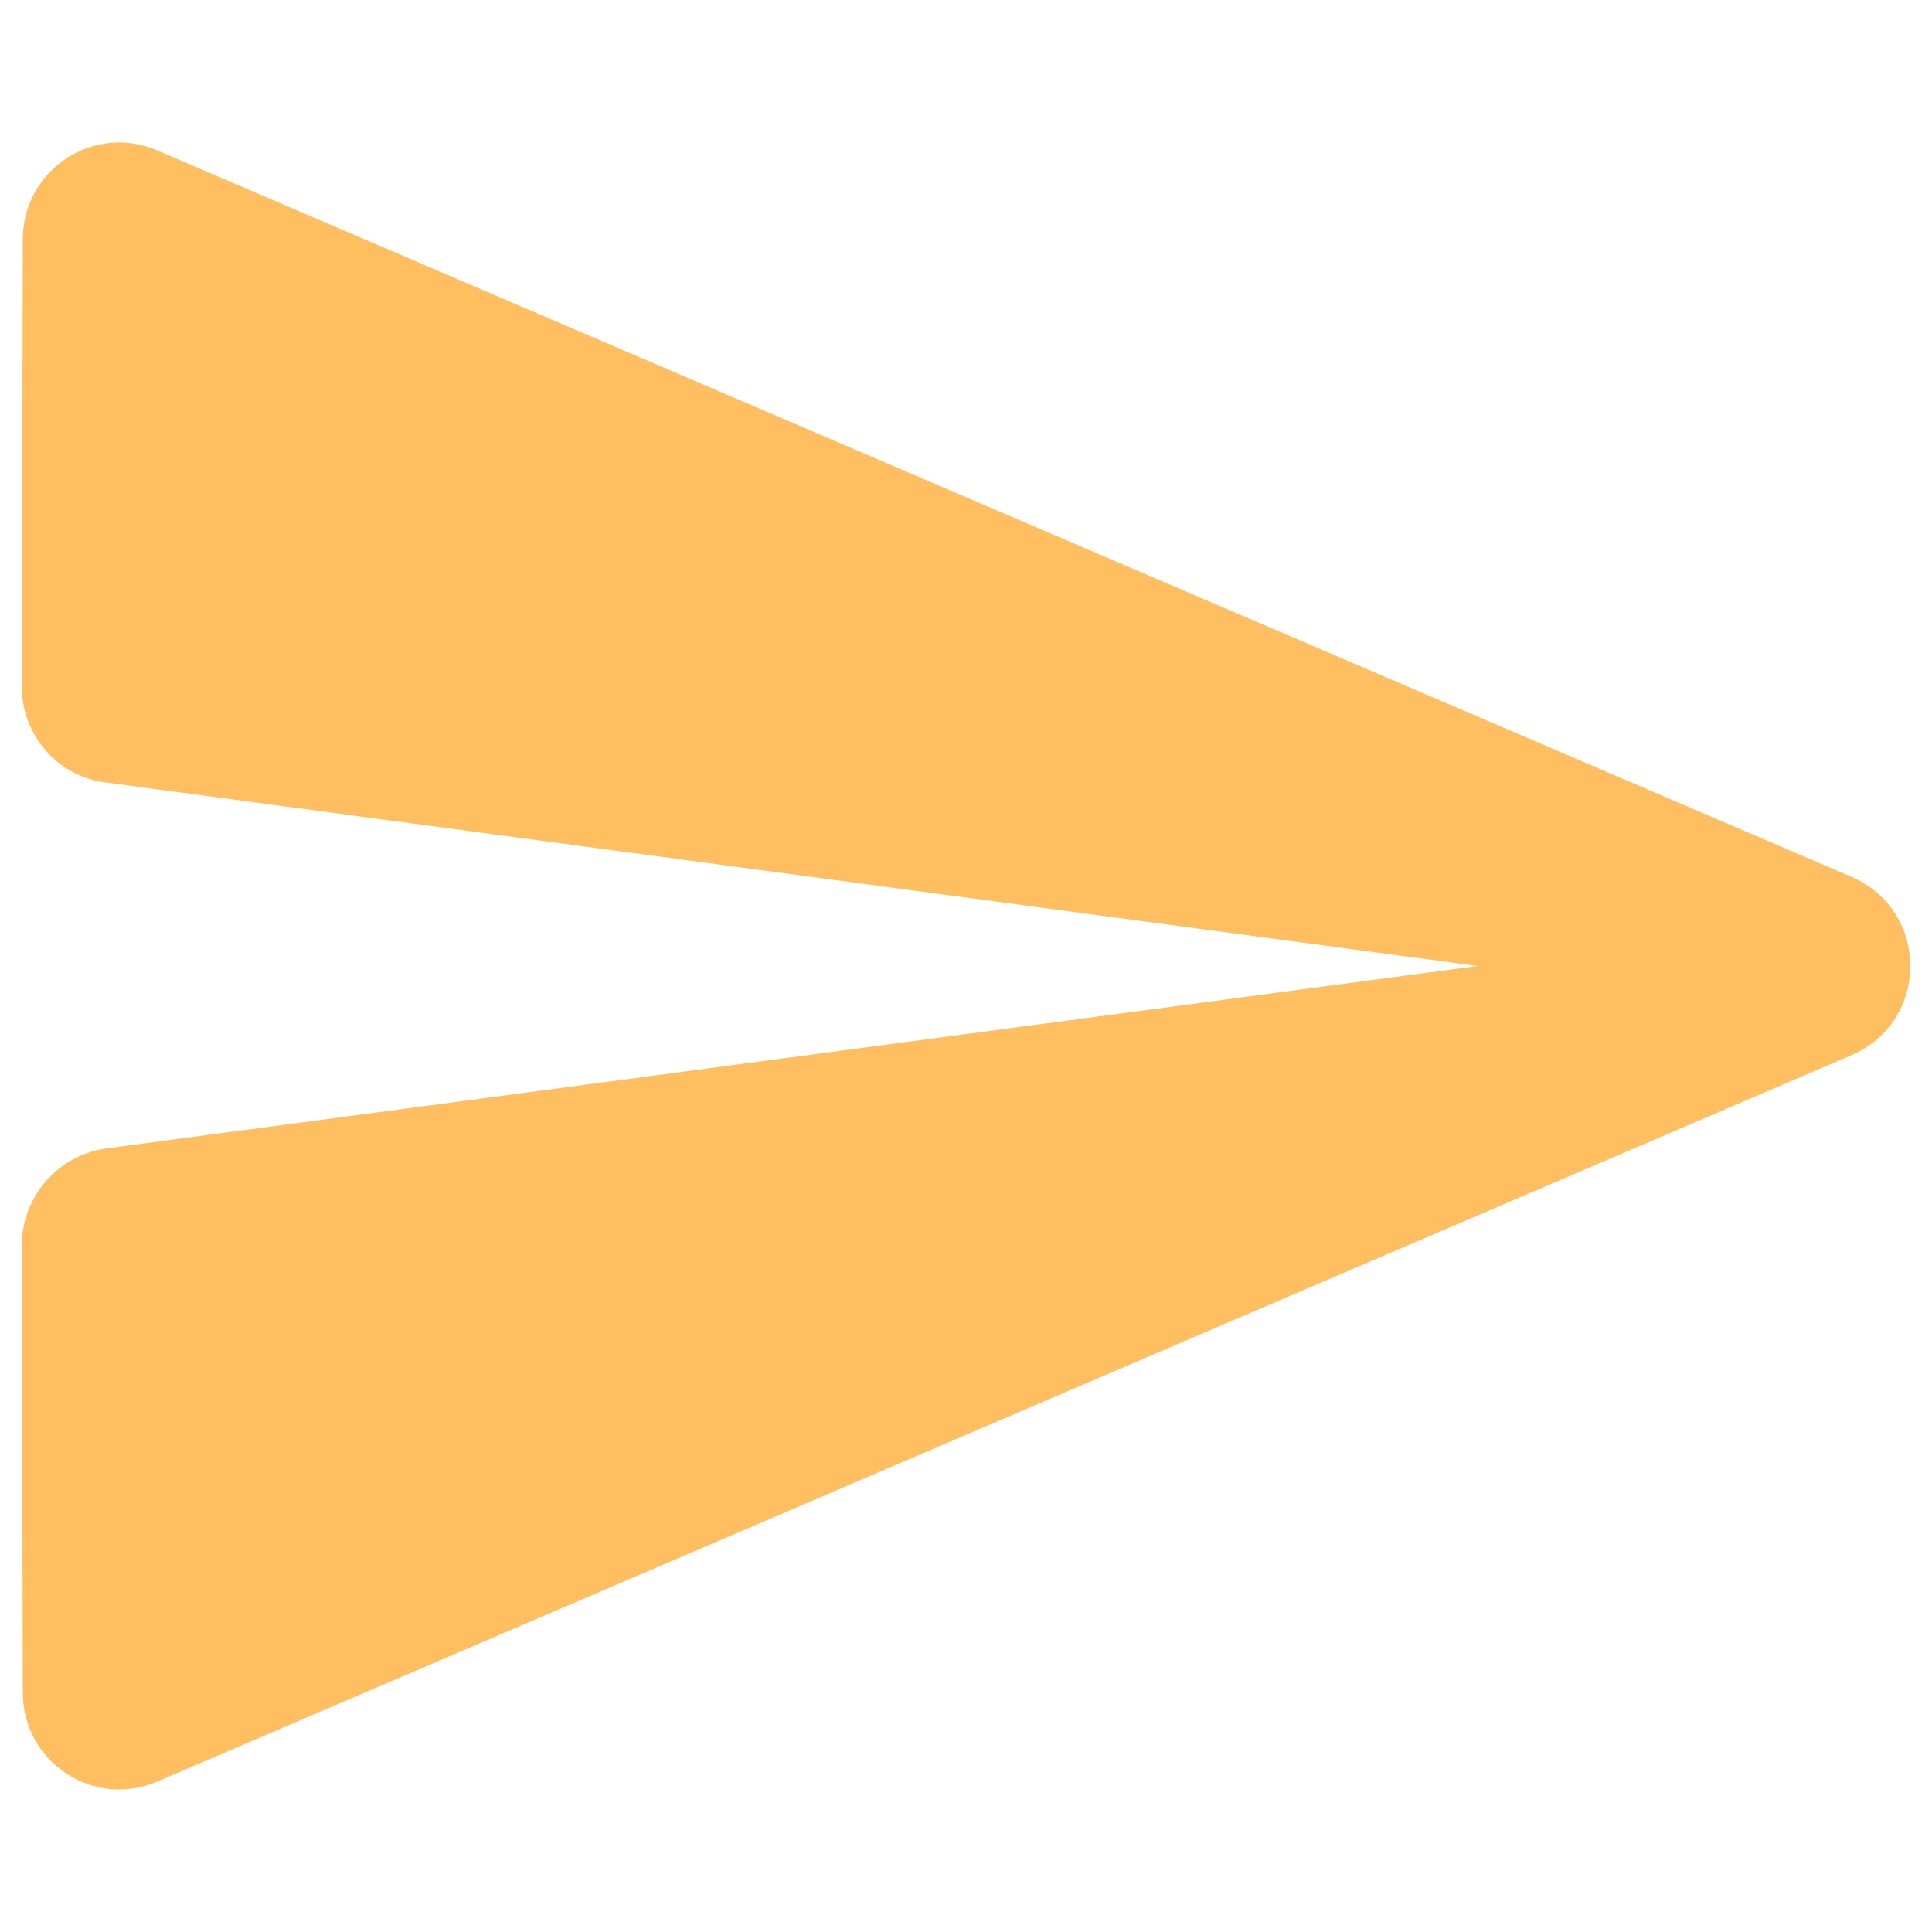
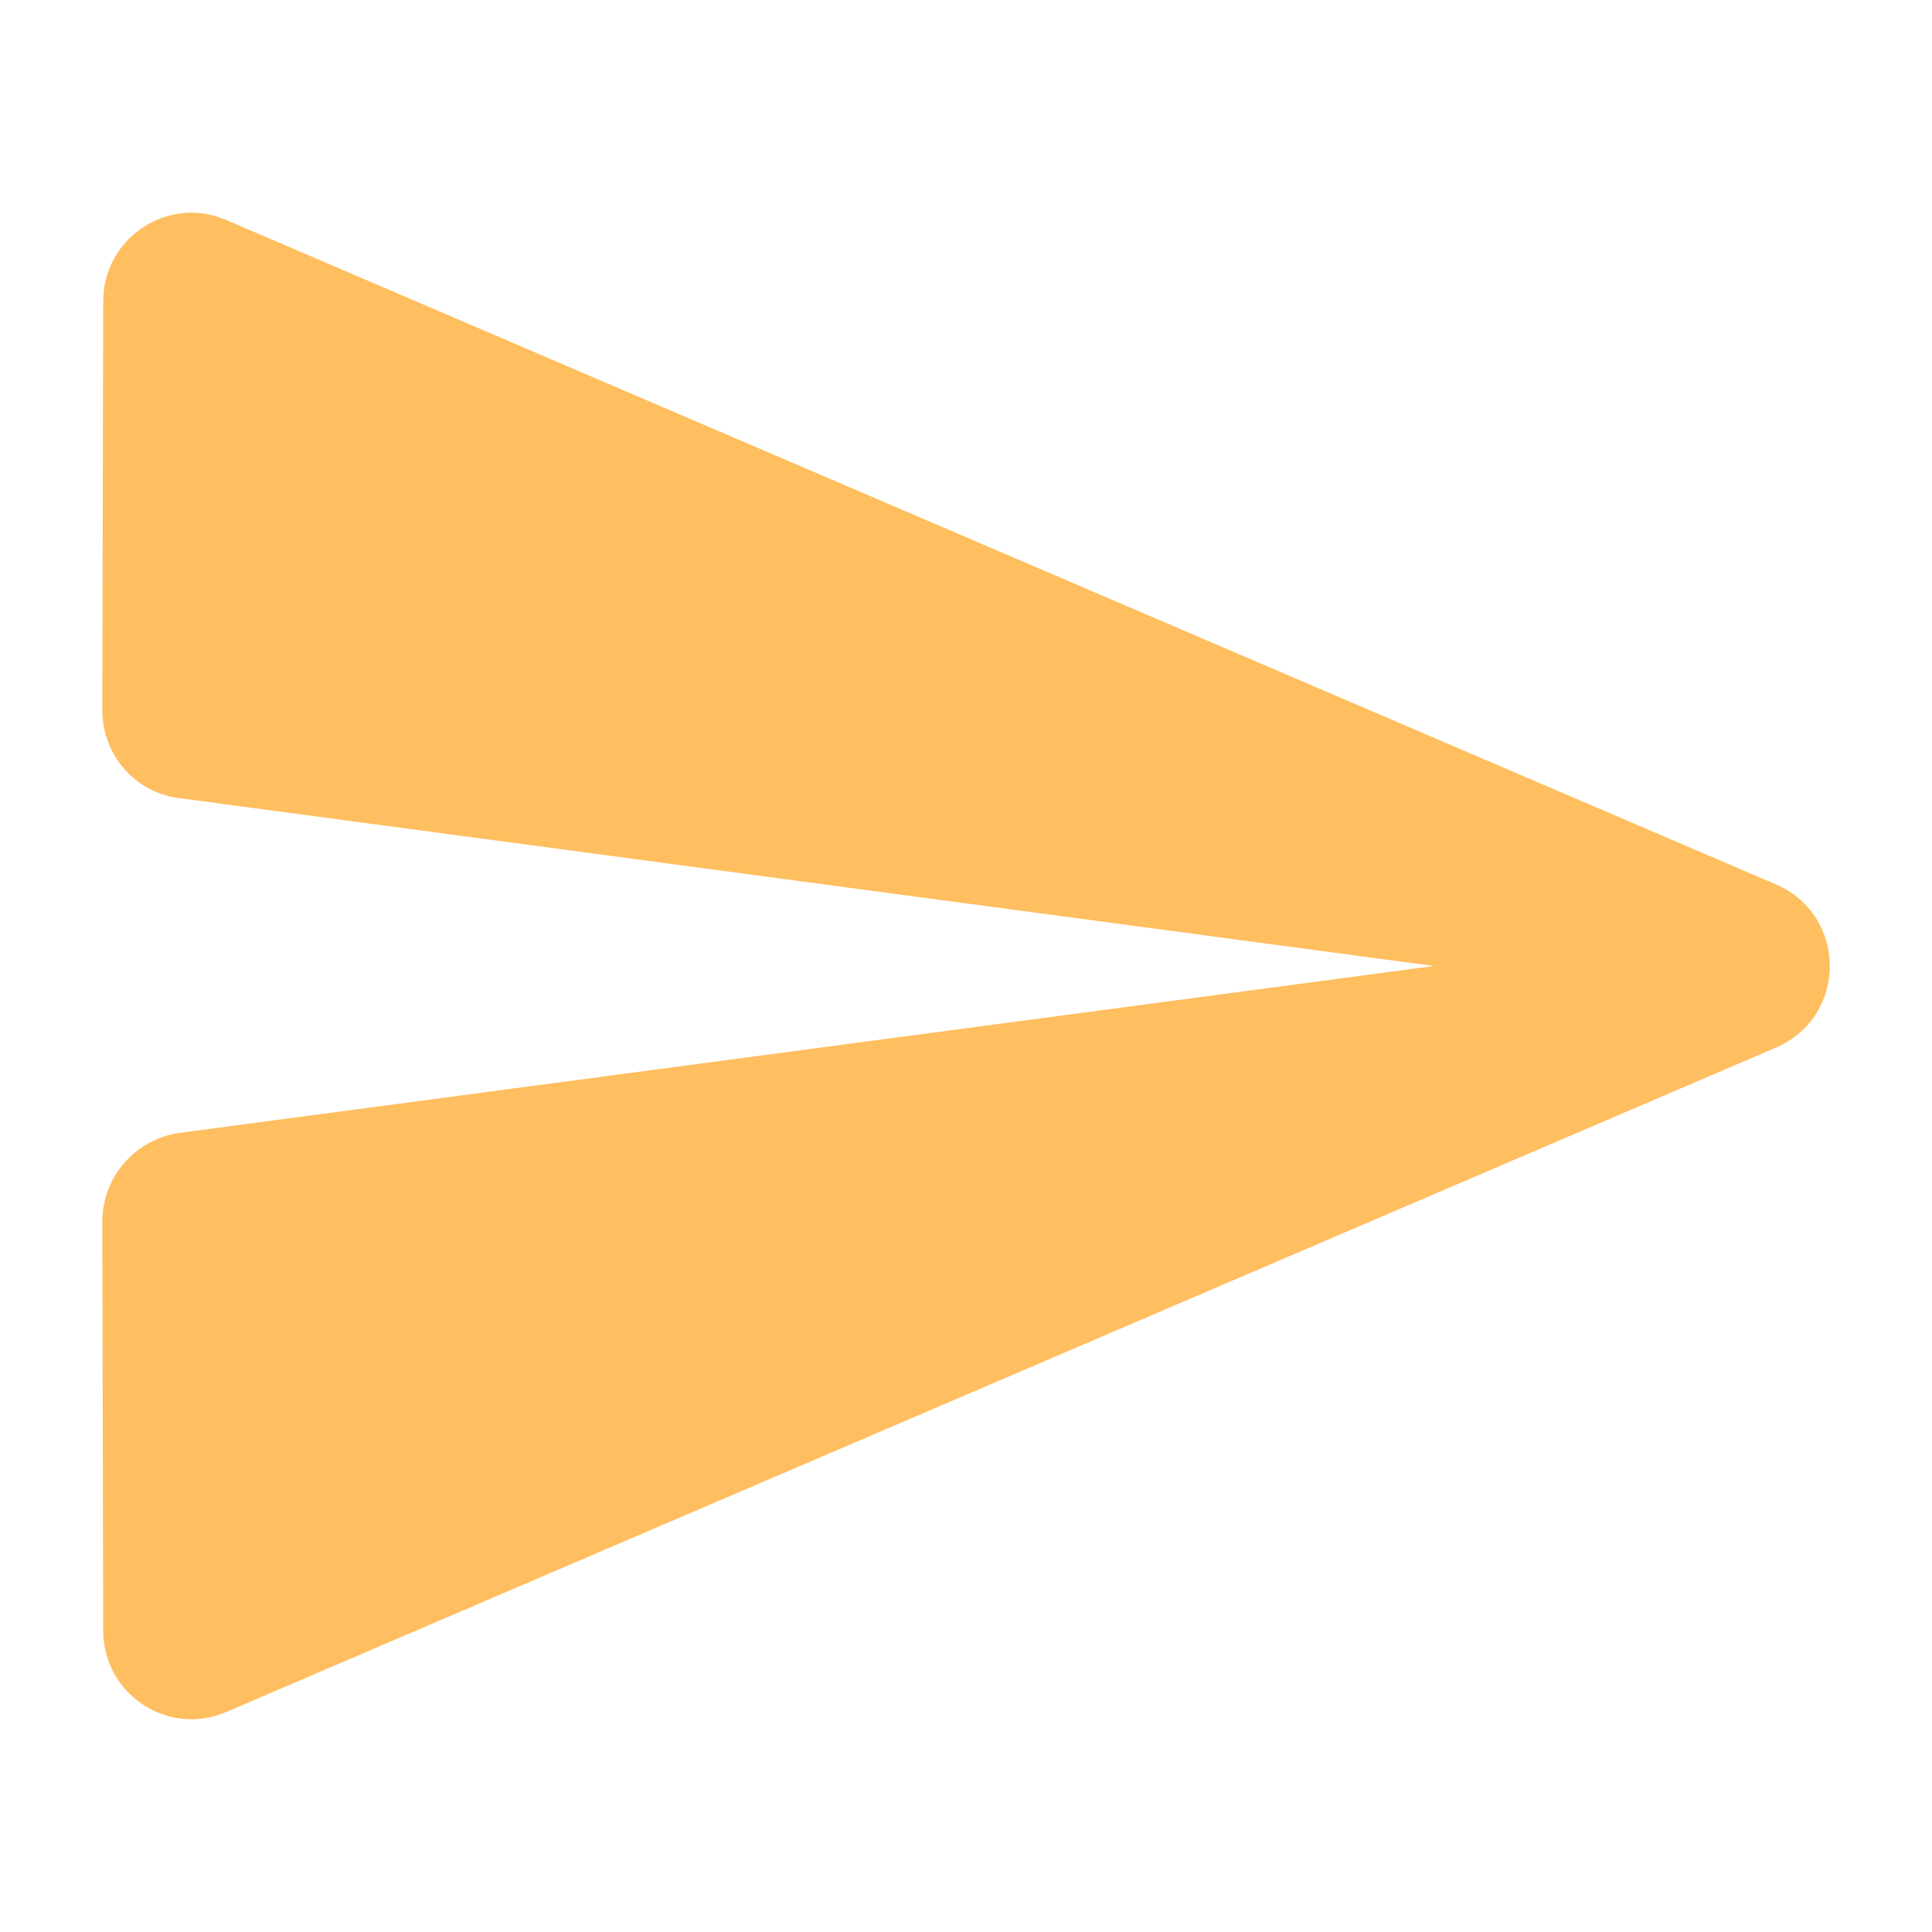
<svg xmlns="http://www.w3.org/2000/svg" width="36pt" height="36pt" viewBox="0 0 36 36" version="1.1" id="svg826">
  <defs id="defs830" />
-   <g id="surface1" transform="matrix(1.20556,0,0,1.20556,-3.700191,-3.70009)" style="stroke-width:0.829">
-     <path style="fill:#ff9700;fill-opacity:0.627;fill-rule:nonzero;stroke:none;stroke-width:0.789" d="M 5.508,30.602 31.684,19.379 c 1.215,-0.523 1.215,-2.234 0,-2.758 L 5.508,5.398 C 4.516,4.965 3.422,5.699 3.422,6.766 L 3.406,13.68 c 0,0.75 0.555,1.395 1.305,1.484 L 25.906,18 4.711,20.82 c -0.75,0.105 -1.305,0.75 -1.305,1.5 l 0.016,6.914 c 0,1.066 1.094,1.801 2.086,1.367 z m 0,0" id="path823" />
+   <g id="surface1" transform="matrix(1.10278,0,0,1.10278,-1.850095,-1.850045)" style="stroke-width:0.907">
+     <path style="fill:#ff9700;fill-opacity:0.627;fill-rule:nonzero;stroke:none;stroke-width:0.862" d="M 5.508,30.602 31.684,19.379 c 1.215,-0.523 1.215,-2.234 0,-2.758 L 5.508,5.398 C 4.516,4.965 3.422,5.699 3.422,6.766 L 3.406,13.68 c 0,0.75 0.555,1.395 1.305,1.484 L 25.906,18 4.711,20.82 c -0.75,0.105 -1.305,0.75 -1.305,1.5 l 0.016,6.914 c 0,1.066 1.094,1.801 2.086,1.367 z m 0,0" id="path823" />
  </g>
</svg>
